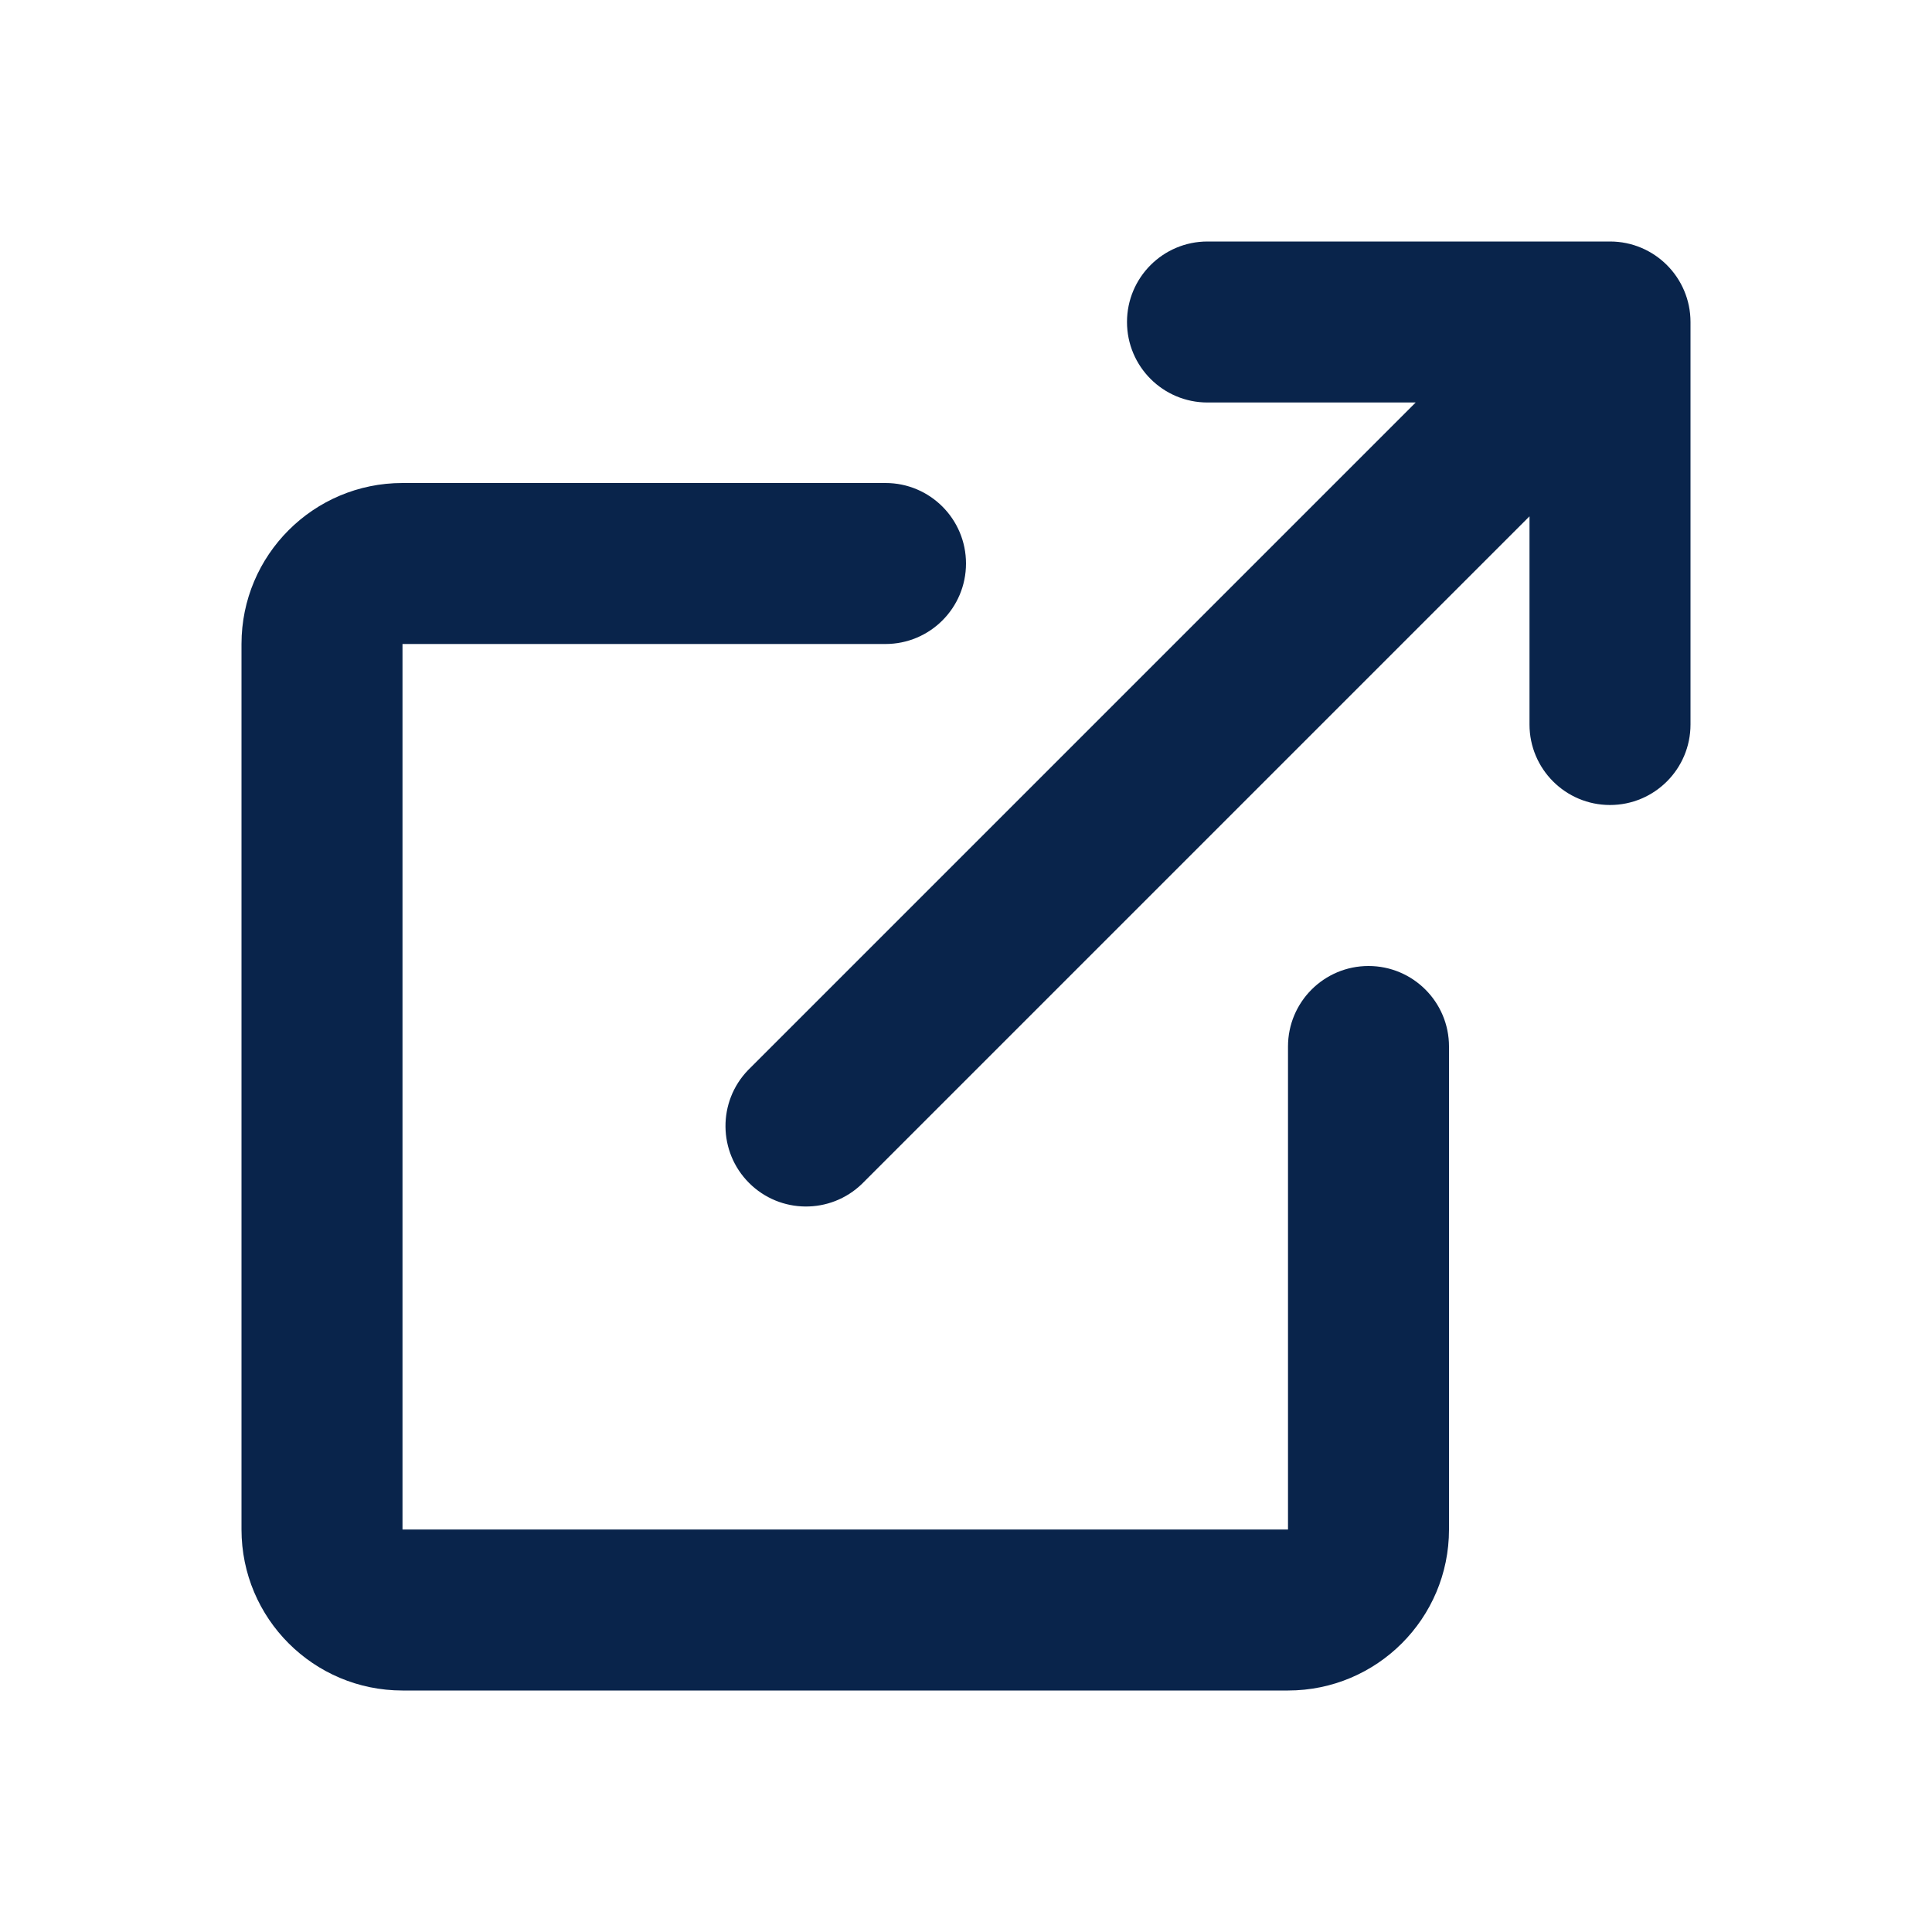
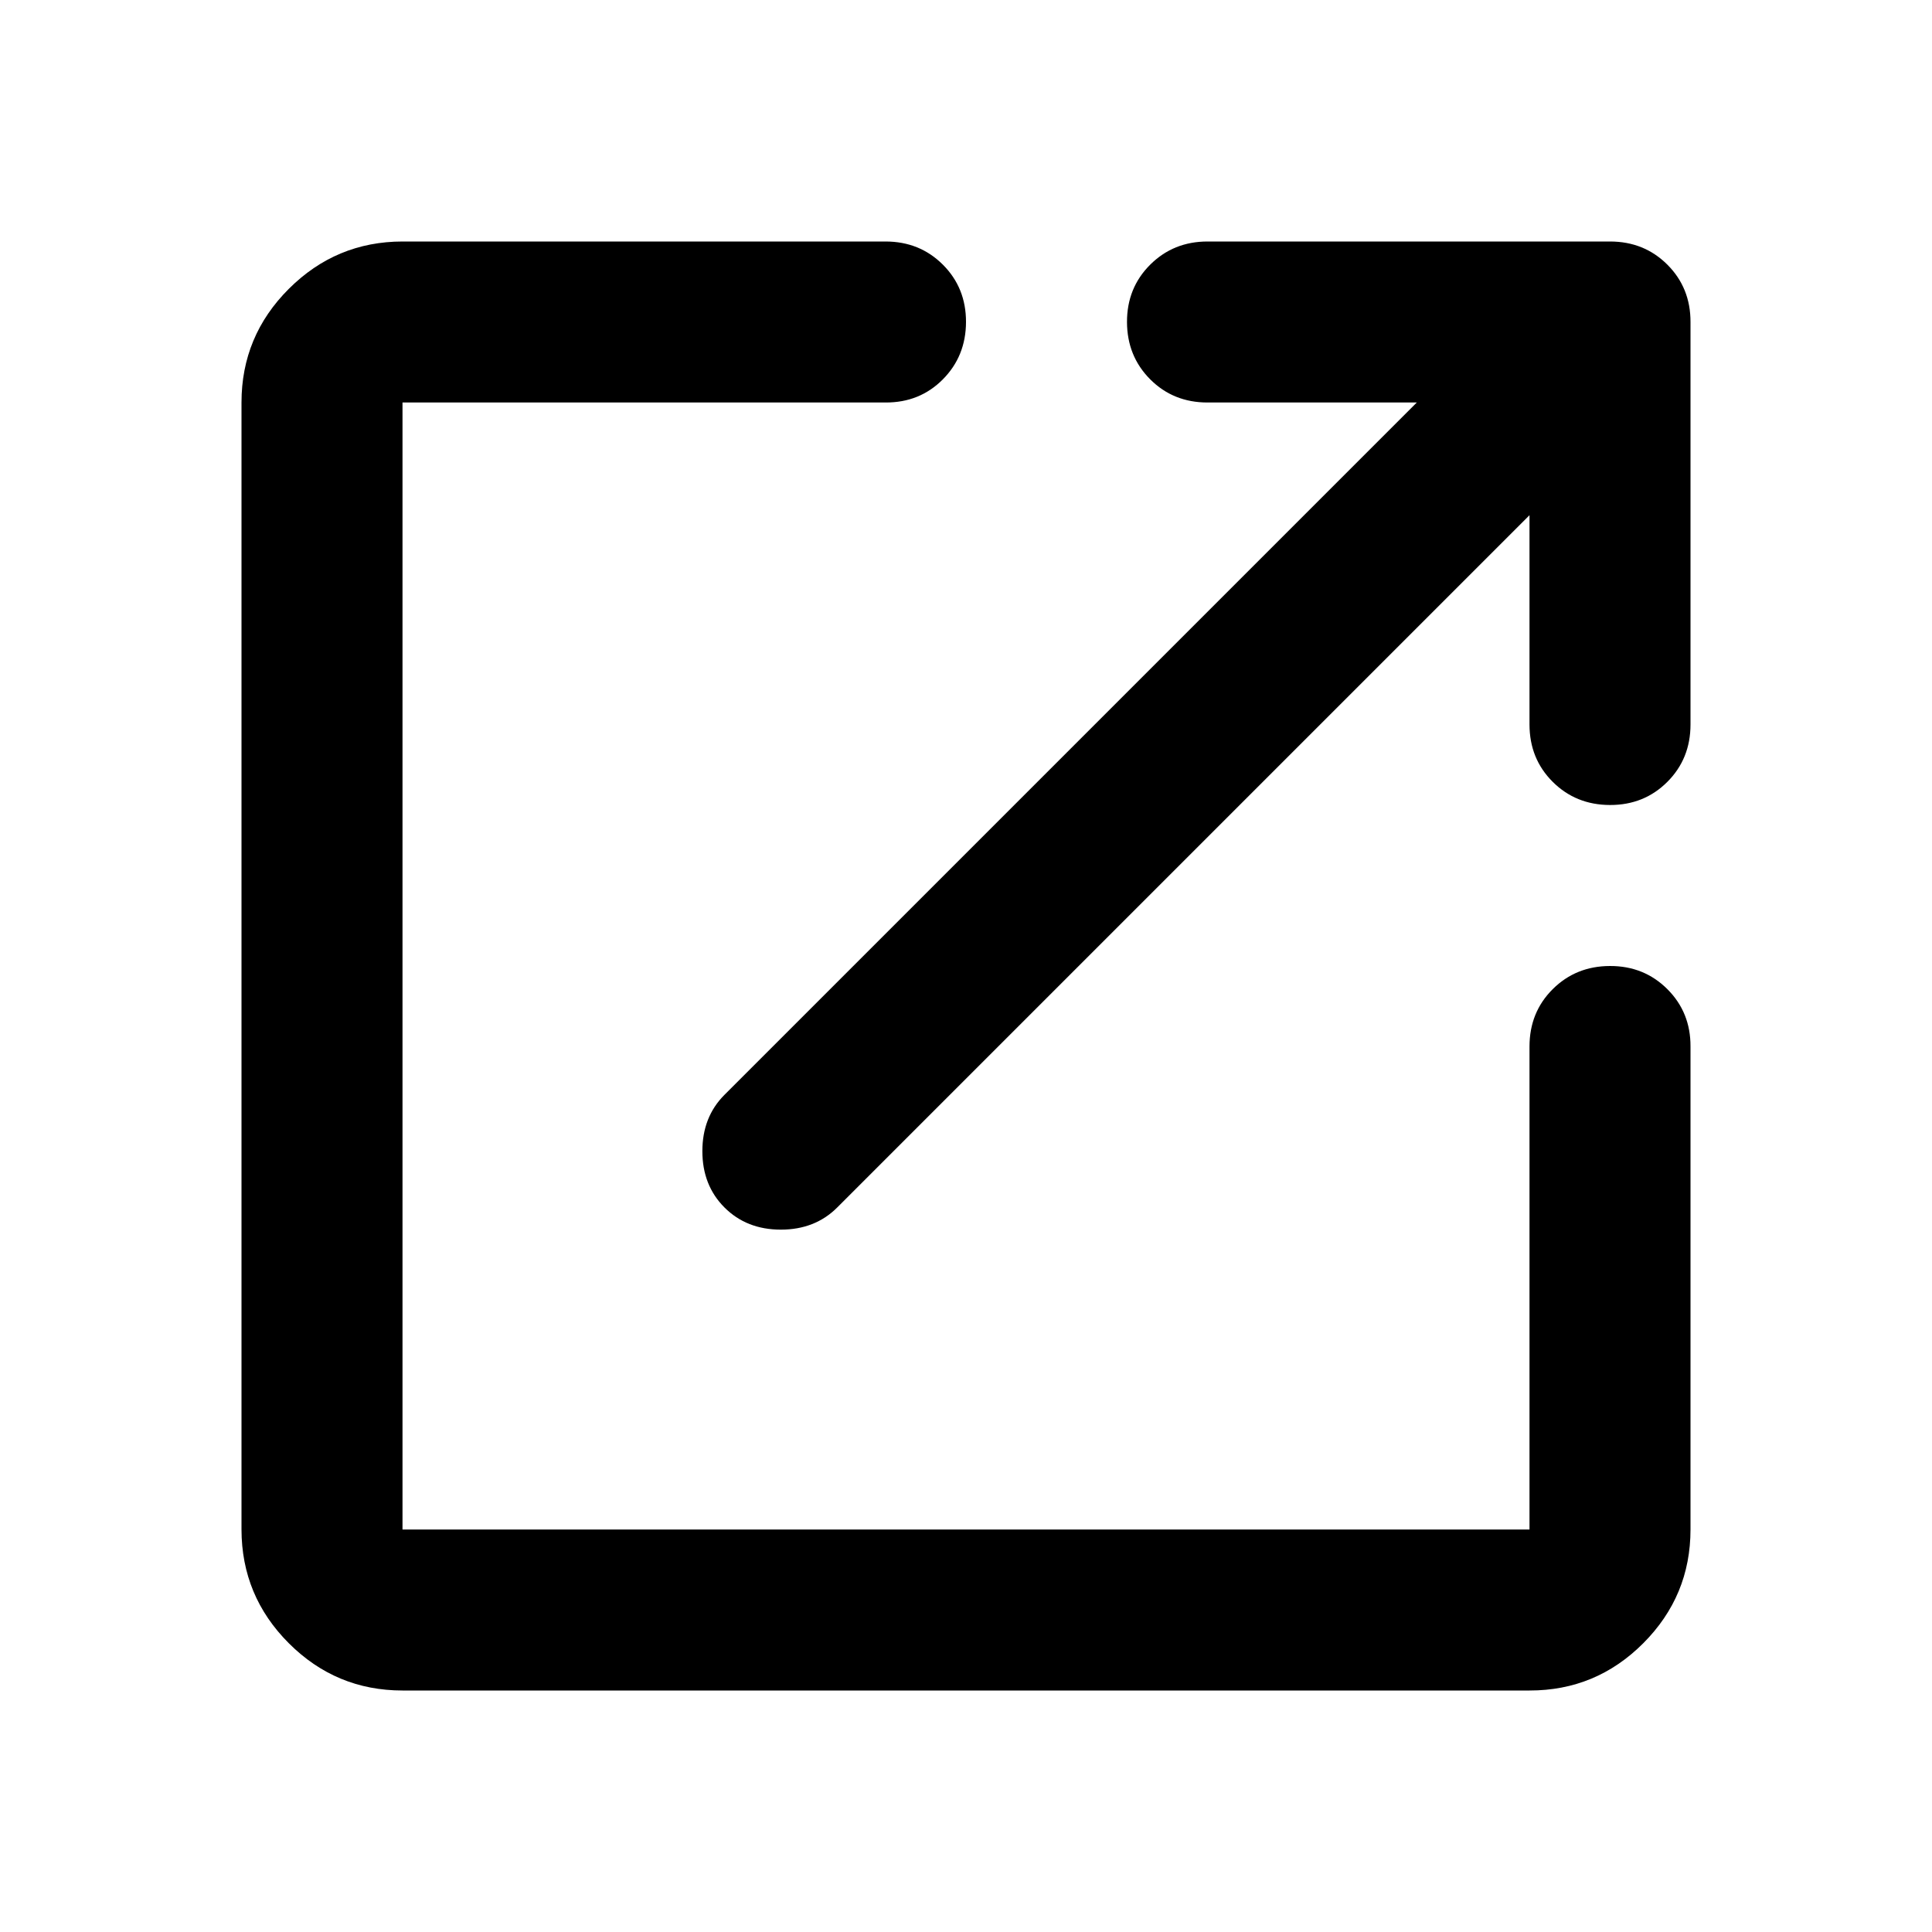
- <svg xmlns="http://www.w3.org/2000/svg" width="24" height="24" viewBox="0 0 24 24">
-   <g fill="none">
-     <path d="M24 0v24H0V0zM12.593 23.258l-.011.002-.071.035-.02.004-.014-.004-.071-.035c-.01-.004-.019-.001-.024.005l-.004.01-.017.428.005.02.01.013.104.074.015.004.012-.004.104-.074.012-.016.004-.017-.017-.427c-.002-.01-.009-.017-.017-.018m.265-.113-.013.002-.185.093-.01.01-.003.011.018.43.005.012.008.007.201.093c.012.004.023 0 .029-.008l.004-.014-.034-.614c-.003-.012-.01-.02-.02-.022m-.715.002a.023.023 0 0 0-.027.006l-.006.014-.034.614c0 .012.007.02.017.024l.015-.002.201-.093.01-.008.004-.011.017-.43-.003-.012-.01-.01z" />
-     <path fill="#09244BFF" d="M11 6a1 1 0 1 1 0 2H5v11h11v-6a1 1 0 1 1 2 0v6a2 2 0 0 1-2 2H5a2 2 0 0 1-2-2V8a2 2 0 0 1 2-2zm9-3a1 1 0 0 1 1 1v5a1 1 0 1 1-2 0V6.414l-8.293 8.293a1 1 0 0 1-1.414-1.414L17.586 5H15a1 1 0 1 1 0-2Z" />
-   </g>
+ <svg xmlns="http://www.w3.org/2000/svg" width="32" height="32" viewBox="0 0 24 24">
+   <path fill="currentColor" d="M5 21q-.825 0-1.412-.587T3 19V5q0-.825.588-1.412T5 3h6q.425 0 .713.288T12 4t-.288.713T11 5H5v14h14v-6q0-.425.288-.712T20 12t.713.288T21 13v6q0 .825-.587 1.413T19 21zM19 6.4L10.4 15q-.275.275-.7.275T9 15t-.275-.7t.275-.7L17.6 5H15q-.425 0-.712-.288T14 4t.288-.712T15 3h5q.425 0 .713.288T21 4v5q0 .425-.288.713T20 10t-.712-.288T19 9z" />
</svg>
